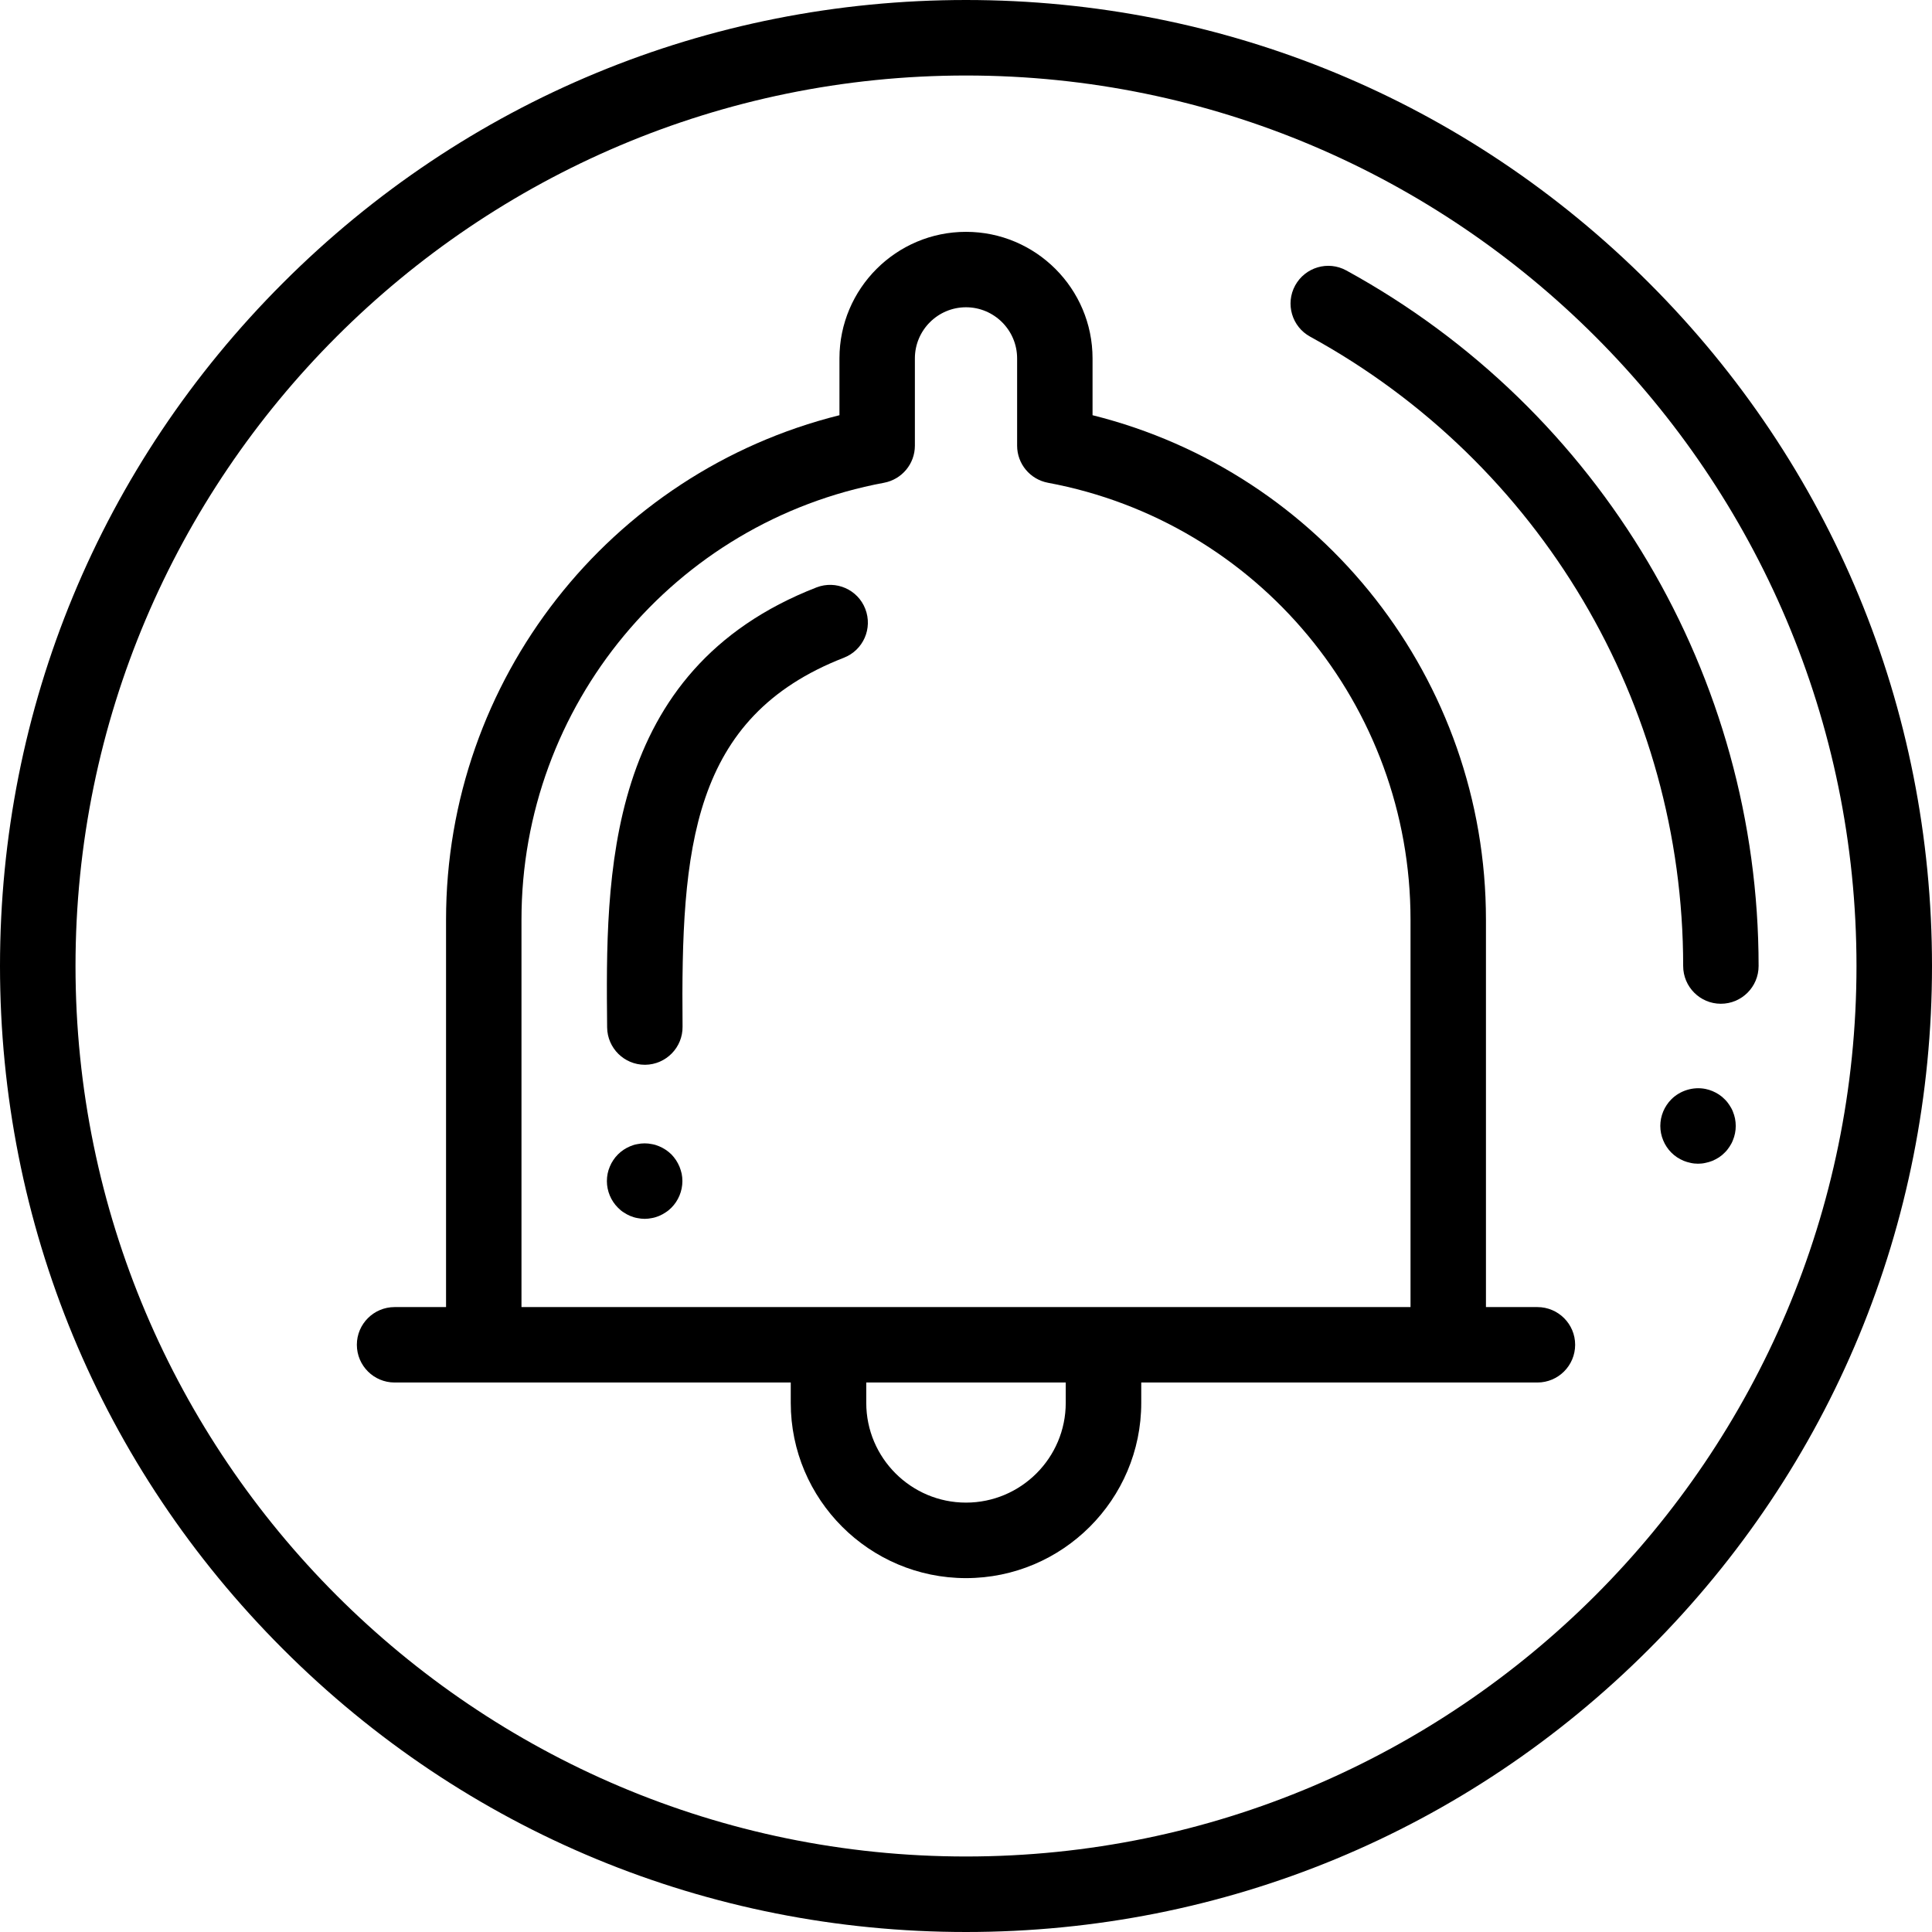
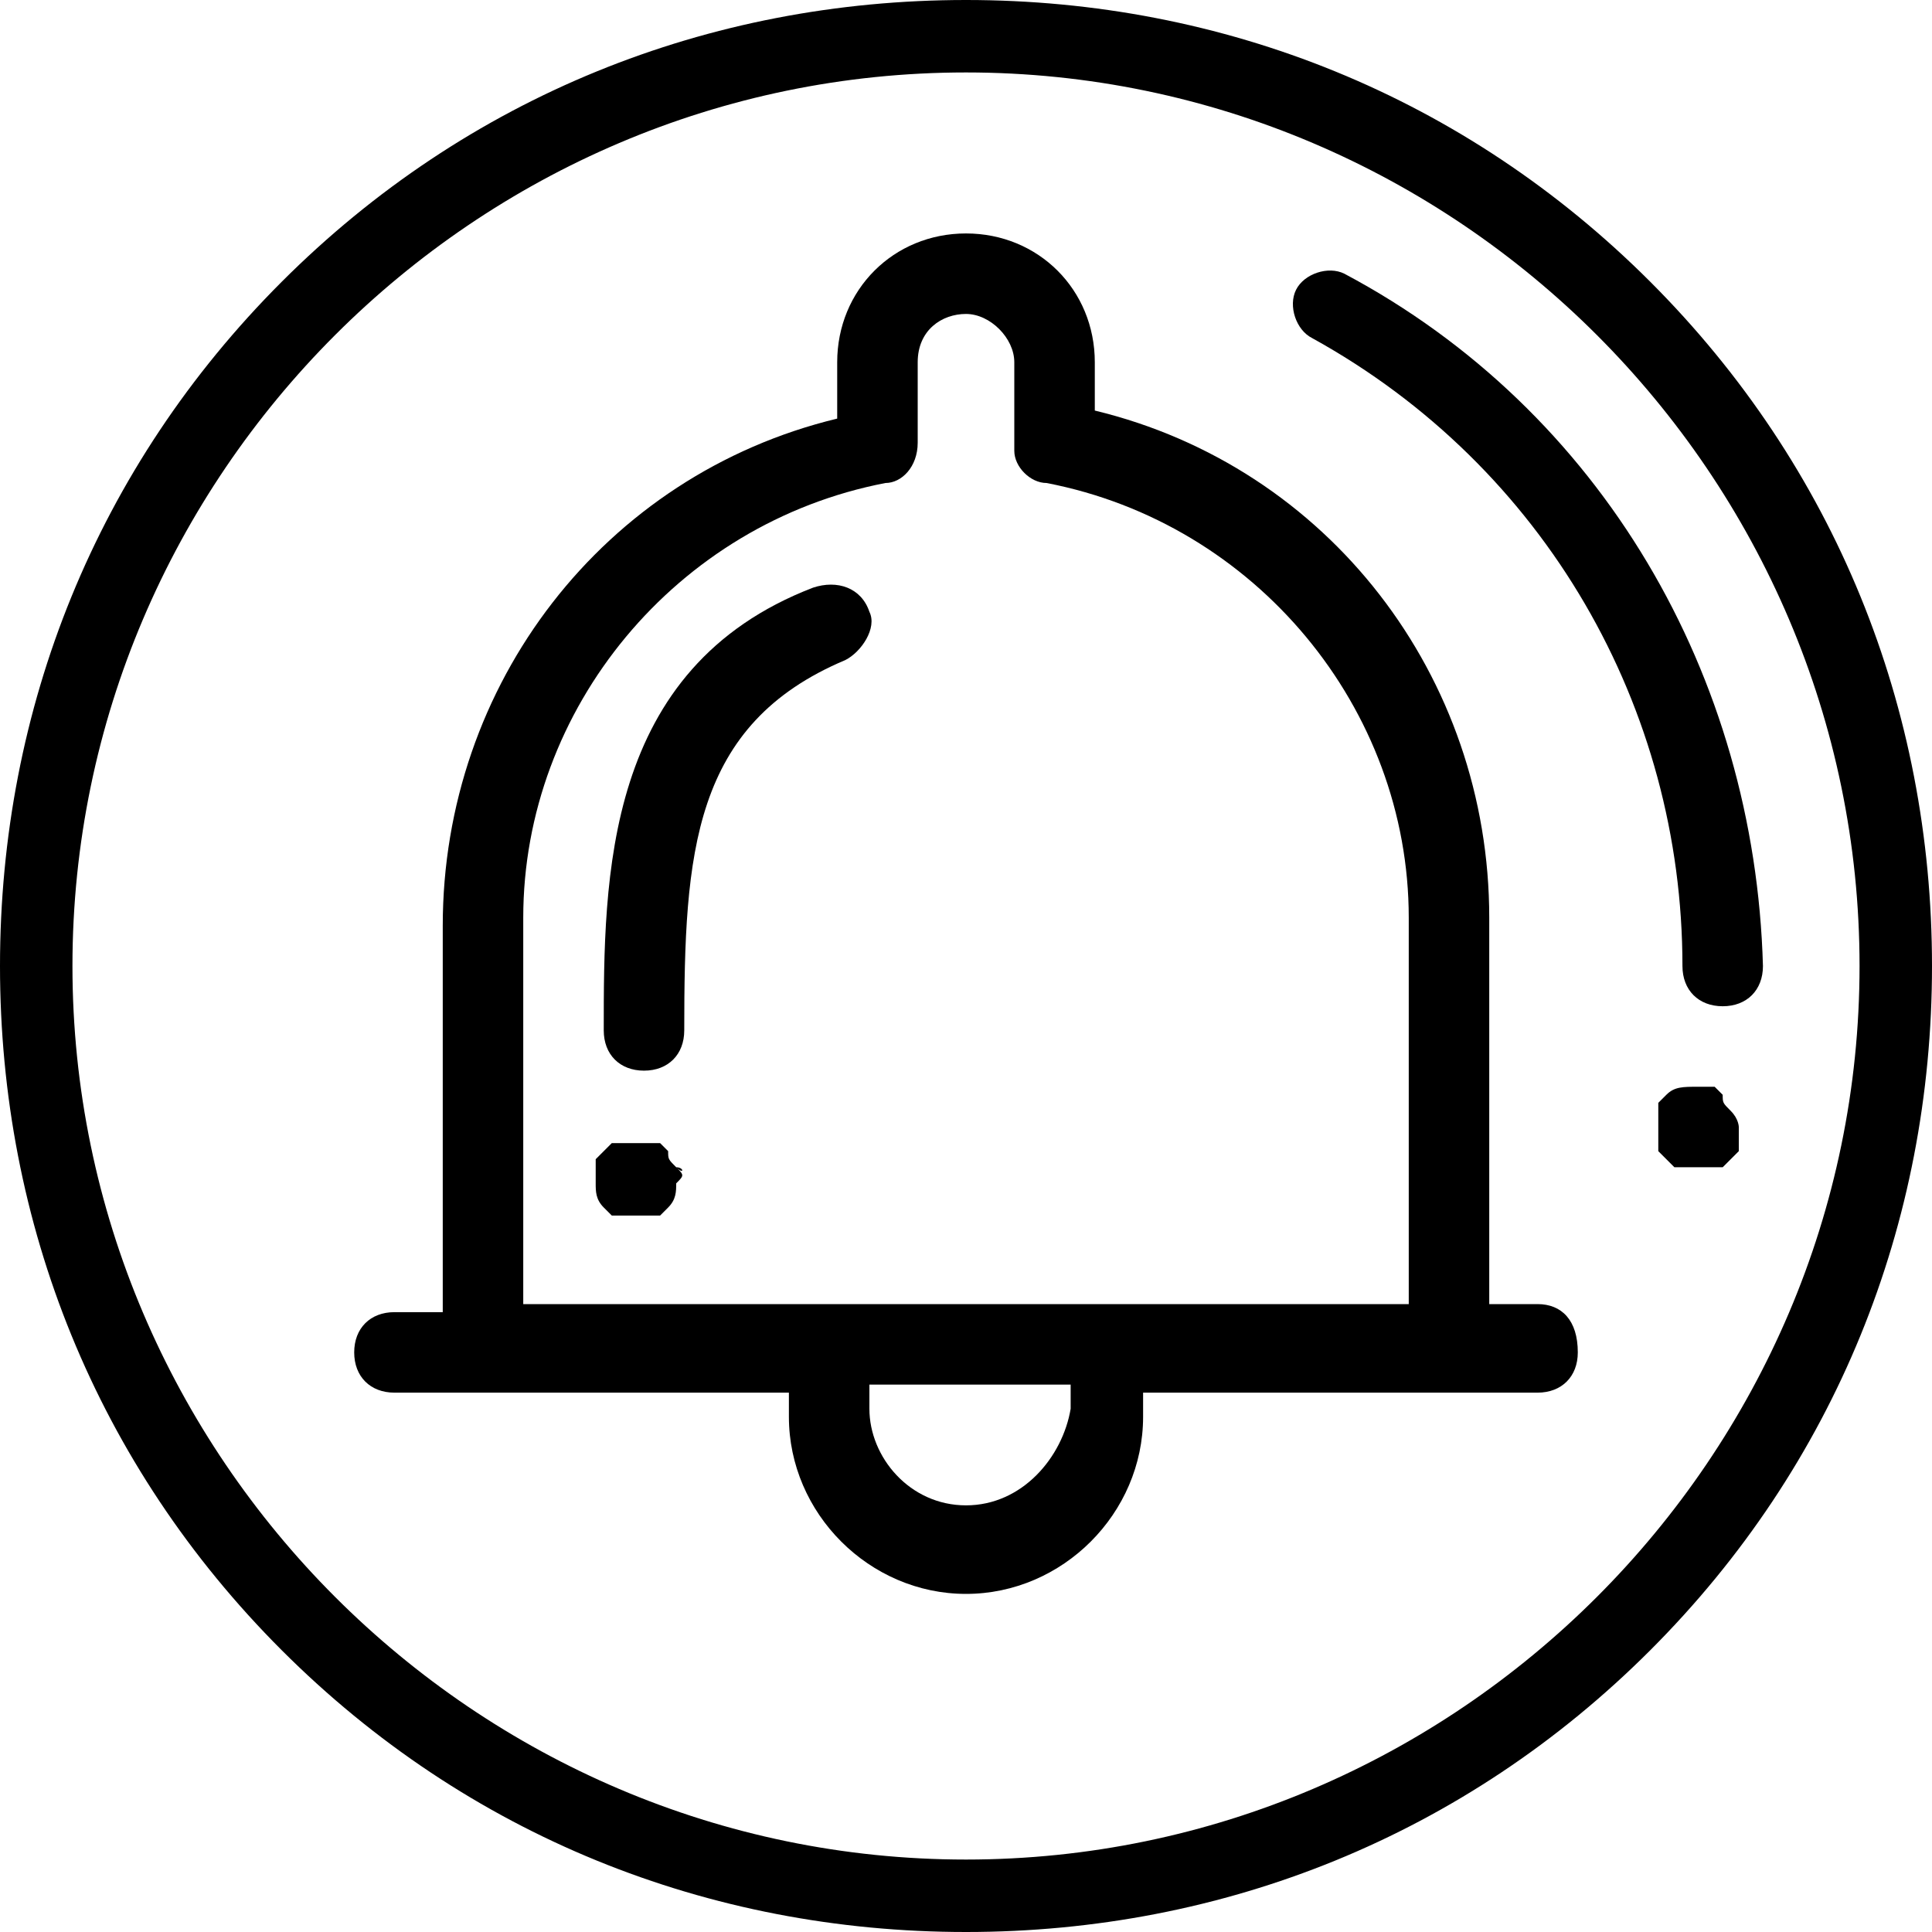
- <svg xmlns="http://www.w3.org/2000/svg" version="1.1" width="24pt" height="24pt" viewBox="0 0 24 24">
-   <g enable-background="new">
-     <clipPath id="cp0">
-       <path transform="matrix(1,0,0,-1,0,24)" d="M 20.485 20.485 C 18.219 22.752 15.205 24 12 24 C 8.795 24 5.781 22.752 3.515 20.485 C 1.248 18.219 0 15.205 0 12 C 0 8.795 1.248 5.781 3.515 3.515 C 5.781 1.248 8.795 0 12 0 C 15.205 0 18.219 1.248 20.485 3.515 C 22.752 5.781 24 8.795 24 12 C 24 15.205 22.752 18.219 20.485 20.485 Z M 12 .938 C 5.9 .938 .938 5.9 .938 12 C .938 18.1 5.9 23.062 12 23.062 C 18.1 23.062 23.062 18.1 23.062 12 C 23.062 5.9 18.1 .938 12 .938 Z " fill-rule="evenodd" />
-     </clipPath>
-     <g clip-path="url(#cp0)">
-       <clipPath id="cp1">
-         <path transform="matrix(1,0,0,-1,0,24)" d="M -69 -1068 L 1194 -1068 L 1194 195 L -69 195 Z " />
+ <svg xmlns="http://www.w3.org/2000/svg" xmlns:xlink="http://www.w3.org/1999/xlink" version="1.1" id="Capa_1" x="0px" y="0px" viewBox="0 0 24 24" style="enable-background:new 0 0 24 24;" xml:space="preserve">
+   <style type="text/css">
+ 	.st0{enable-background:new    ;}
+ 	.st1{clip-path:url(#SVGID_2_);}
+ 	.st2{clip-path:url(#SVGID_4_);}
+ 	.st3{clip-path:url(#SVGID_6_);}
+ 	.st4{clip-path:url(#SVGID_8_);}
+ 	.st5{clip-path:url(#SVGID_10_);}
+ 	.st6{clip-path:url(#SVGID_12_);}
+ 	.st7{clip-path:url(#SVGID_14_);}
+ 	.st8{clip-path:url(#SVGID_16_);}
+ 	.st9{clip-path:url(#SVGID_18_);}
+ 	.st10{clip-path:url(#SVGID_20_);}
+ 	.st11{clip-path:url(#SVGID_22_);}
+ 	.st12{clip-path:url(#SVGID_24_);}
+ </style>
+   <g class="st0">
+     <g>
+       <defs>
+         <path id="SVGID_1_" d="M20.5,3.5C18.2,1.2,15.2,0,12,0S5.8,1.2,3.5,3.5C1.2,5.8,0,8.8,0,12s1.2,6.2,3.5,8.5     C5.8,22.8,8.8,24,12,24s6.2-1.2,8.5-3.5c2.3-2.3,3.5-5.3,3.5-8.5S22.8,5.8,20.5,3.5z M12,23.1c-6.1,0-11.1-5-11.1-11.1     S5.9,0.9,12,0.9s11.1,5,11.1,11.1S18.1,23.1,12,23.1z" />
+       </defs>
+       <clipPath id="SVGID_2_">
+         <use xlink:href="#SVGID_1_" style="overflow:visible;" />
      </clipPath>
-       <g clip-path="url(#cp1)">
-         <path transform="matrix(1,0,0,-1,0,24)" d="M -5 29 L 29 29 L 29 -5 L -5 -5 Z " />
+       <g class="st1">
+         <g>
+           <defs>
+             <rect id="SVGID_3_" x="-69" y="-171" width="1263" height="1263" />
+           </defs>
+           <clipPath id="SVGID_4_">
+             <use xlink:href="#SVGID_3_" style="overflow:visible;" />
+           </clipPath>
+           <g class="st2">
+             <path d="M-5-5h34v34H-5V-5z" />
+           </g>
+         </g>
      </g>
    </g>
-     <clipPath id="cp2">
-       <path transform="matrix(1,0,0,-1,0,24)" d="M 16.725 20.64 C 16.498 20.765 16.214 20.681 16.089 20.454 C 15.965 20.227 16.048 19.942 16.275 19.818 C 19.133 18.252 20.909 15.256 20.909 12 C 20.909 11.741 21.119 11.531 21.377 11.531 C 21.636 11.531 21.846 11.741 21.846 12 C 21.846 15.598 19.884 18.909 16.725 20.64 Z " fill-rule="evenodd" />
-     </clipPath>
-     <g clip-path="url(#cp2)">
-       <clipPath id="cp3">
-         <path transform="matrix(1,0,0,-1,0,24)" d="M -69 -1068 L 1194 -1068 L 1194 195 L -69 195 Z " />
+     <g>
+       <defs>
+         <path id="SVGID_5_" d="M16.7,3.4c-0.2-0.1-0.5,0-0.6,0.2c-0.1,0.2,0,0.5,0.2,0.6c2.9,1.6,4.6,4.6,4.6,7.8c0,0.3,0.2,0.5,0.5,0.5     c0.3,0,0.5-0.2,0.5-0.5C21.8,8.4,19.9,5.1,16.7,3.4z" />
+       </defs>
+       <clipPath id="SVGID_6_">
+         <use xlink:href="#SVGID_5_" style="overflow:visible;" />
      </clipPath>
-       <g clip-path="url(#cp3)">
-         <path transform="matrix(1,0,0,-1,0,24)" d="M 11.031 25.698 L 26.846 25.698 L 26.846 6.531 L 11.031 6.531 Z " />
+       <g class="st3">
+         <g>
+           <defs>
+             <rect id="SVGID_7_" x="-69" y="-171" width="1263" height="1263" />
+           </defs>
+           <clipPath id="SVGID_8_">
+             <use xlink:href="#SVGID_7_" style="overflow:visible;" />
+           </clipPath>
+           <g class="st4">
+             <path d="M11-1.7h15.8v19.2H11V-1.7z" />
+           </g>
+         </g>
      </g>
    </g>
-     <clipPath id="cp4">
-       <path transform="matrix(1,0,0,-1,0,24)" d="M 19.098 7.763 L 18.459 7.763 L 18.459 12.576 C 18.459 15.554 16.426 18.13 13.572 18.842 L 13.572 19.548 C 13.572 20.415 12.867 21.12 12 21.12 C 11.133 21.12 10.428 20.415 10.428 19.548 L 10.428 18.842 C 7.574 18.13 5.541 15.554 5.541 12.576 L 5.541 7.763 L 4.902 7.763 C 4.643 7.763 4.433 7.553 4.433 7.295 C 4.433 7.036 4.643 6.826 4.902 6.826 L 6.01 6.826 L 9.823 6.826 L 9.823 6.573 C 9.823 5.373 10.8 4.396 12 4.396 C 13.2 4.396 14.177 5.373 14.177 6.573 L 14.177 6.826 L 17.99 6.826 L 19.098 6.826 C 19.357 6.826 19.567 7.036 19.567 7.295 C 19.567 7.553 19.357 7.763 19.098 7.763 Z M 12 5.334 C 11.317 5.334 10.761 5.89 10.761 6.573 L 10.761 6.826 L 13.239 6.826 L 13.239 6.573 L 13.239 6.573 C 13.239 5.89 12.683 5.334 12 5.334 Z M 17.522 7.763 L 13.708 7.763 L 10.292 7.763 L 6.478 7.763 L 6.478 12.576 C 6.478 15.235 8.373 17.517 10.982 18.003 C 11.204 18.045 11.365 18.238 11.365 18.464 L 11.365 19.548 C 11.365 19.898 11.65 20.183 12 20.183 C 12.35 20.183 12.635 19.898 12.635 19.548 L 12.635 18.464 C 12.635 18.238 12.796 18.045 13.018 18.003 C 15.627 17.517 17.522 15.235 17.522 12.576 L 17.522 7.763 Z " fill-rule="evenodd" />
-     </clipPath>
-     <g clip-path="url(#cp4)">
-       <clipPath id="cp5">
-         <path transform="matrix(1,0,0,-1,0,24)" d="M -69 -1068 L 1194 -1068 L 1194 195 L -69 195 Z " />
+     <g>
+       <defs>
+         <path id="SVGID_9_" d="M19.1,16.2h-0.6v-4.8c0-3-2-5.6-4.9-6.3V4.5c0-0.9-0.7-1.6-1.6-1.6s-1.6,0.7-1.6,1.6v0.7     c-2.9,0.7-4.9,3.3-4.9,6.3v4.8H4.9c-0.3,0-0.5,0.2-0.5,0.5c0,0.3,0.2,0.5,0.5,0.5H6h3.8v0.3c0,1.2,1,2.2,2.2,2.2s2.2-1,2.2-2.2     v-0.3H18h1.1c0.3,0,0.5-0.2,0.5-0.5C19.6,16.4,19.4,16.2,19.1,16.2z M12,18.7c-0.7,0-1.2-0.6-1.2-1.2v-0.3h2.5v0.3h0     C13.2,18.1,12.7,18.7,12,18.7z M17.5,16.2h-3.8h-3.4H6.5v-4.8C6.5,8.8,8.4,6.5,11,6c0.2,0,0.4-0.2,0.4-0.5V4.5     c0-0.4,0.3-0.6,0.6-0.6s0.6,0.3,0.6,0.6v1.1C12.6,5.8,12.8,6,13,6c2.6,0.5,4.5,2.8,4.5,5.4V16.2z" />
+       </defs>
+       <clipPath id="SVGID_10_">
+         <use xlink:href="#SVGID_9_" style="overflow:visible;" />
      </clipPath>
-       <g clip-path="url(#cp5)">
-         <path transform="matrix(1,0,0,-1,0,24)" d="M -.567 26.12 L 24.567 26.12 L 24.567 -.604 L -.567 -.604 Z " />
+       <g class="st5">
+         <g>
+           <defs>
+             <rect id="SVGID_11_" x="-69" y="-171" width="1263" height="1263" />
+           </defs>
+           <clipPath id="SVGID_12_">
+             <use xlink:href="#SVGID_11_" style="overflow:visible;" />
+           </clipPath>
+           <g class="st6">
+             <path d="M-0.6-2.1h25.1v26.7H-0.6V-2.1z" />
+           </g>
+         </g>
      </g>
    </g>
-     <clipPath id="cp6">
-       <path transform="matrix(1,0,0,-1,0,24)" d="M 21.526 10.193 C 21.515 10.221 21.5 10.248 21.483 10.273 C 21.466 10.299 21.447 10.323 21.425 10.344 C 21.404 10.366 21.38 10.386 21.354 10.403 C 21.329 10.42 21.301 10.434 21.273 10.446 C 21.245 10.458 21.215 10.467 21.185 10.473 C 21.033 10.503 20.871 10.453 20.762 10.344 C 20.741 10.323 20.721 10.299 20.704 10.273 C 20.687 10.248 20.673 10.221 20.661 10.193 C 20.649 10.164 20.64 10.134 20.634 10.105 C 20.628 10.074 20.625 10.043 20.625 10.013 C 20.625 9.982 20.628 9.952 20.634 9.922 C 20.64 9.892 20.649 9.862 20.661 9.834 C 20.673 9.805 20.687 9.778 20.704 9.753 C 20.721 9.727 20.741 9.703 20.762 9.682 C 20.784 9.66 20.808 9.64 20.834 9.623 C 20.859 9.607 20.886 9.592 20.915 9.58 C 20.943 9.569 20.972 9.56 21.002 9.554 C 21.032 9.547 21.063 9.544 21.094 9.544 C 21.124 9.544 21.155 9.547 21.185 9.554 C 21.215 9.56 21.245 9.569 21.273 9.58 C 21.301 9.592 21.328 9.607 21.354 9.623 C 21.38 9.64 21.404 9.66 21.425 9.682 C 21.447 9.703 21.466 9.727 21.483 9.753 C 21.5 9.778 21.515 9.805 21.526 9.834 C 21.538 9.862 21.547 9.892 21.553 9.922 C 21.559 9.952 21.562 9.982 21.562 10.013 C 21.562 10.043 21.559 10.074 21.553 10.105 C 21.547 10.134 21.538 10.164 21.526 10.193 Z " fill-rule="evenodd" />
-     </clipPath>
-     <g clip-path="url(#cp6)">
-       <clipPath id="cp7">
-         <path transform="matrix(1,0,0,-1,0,24)" d="M -69 -1068 L 1194 -1068 L 1194 195 L -69 195 Z " />
+     <g>
+       <defs>
+         <path id="SVGID_13_" d="M21.5,13.8C21.5,13.8,21.5,13.8,21.5,13.8c-0.1-0.1-0.1-0.1-0.1-0.2c0,0,0,0-0.1-0.1c0,0-0.1,0-0.1,0     c0,0-0.1,0-0.1,0c-0.2,0-0.3,0-0.4,0.1c0,0,0,0-0.1,0.1c0,0,0,0.1,0,0.1c0,0,0,0.1,0,0.1c0,0,0,0.1,0,0.1s0,0.1,0,0.1     c0,0,0,0.1,0,0.1c0,0,0,0.1,0,0.1c0,0,0,0,0.1,0.1c0,0,0,0,0.1,0.1c0,0,0.1,0,0.1,0c0,0,0.1,0,0.1,0s0.1,0,0.1,0c0,0,0.1,0,0.1,0     s0.1,0,0.1,0c0,0,0.1,0,0.1,0c0,0,0,0,0.1-0.1c0,0,0,0,0.1-0.1c0,0,0-0.1,0-0.1c0,0,0-0.1,0-0.1s0-0.1,0-0.1S21.6,13.9,21.5,13.8     C21.5,13.9,21.5,13.8,21.5,13.8z" />
+       </defs>
+       <clipPath id="SVGID_14_">
+         <use xlink:href="#SVGID_13_" style="overflow:visible;" />
      </clipPath>
-       <g clip-path="url(#cp7)">
-         <path transform="matrix(1,0,0,-1,0,24)" d="M 15.625 15.482 L 26.562 15.482 L 26.562 4.544 L 15.625 4.544 Z " />
+       <g class="st7">
+         <g>
+           <defs>
+             <rect id="SVGID_15_" x="-69" y="-171" width="1263" height="1263" />
+           </defs>
+           <clipPath id="SVGID_16_">
+             <use xlink:href="#SVGID_15_" style="overflow:visible;" />
+           </clipPath>
+           <g class="st8">
+             <path d="M15.6,8.5h10.9v10.9H15.6V8.5z" />
+           </g>
+         </g>
      </g>
    </g>
-     <clipPath id="cp8">
-       <path transform="matrix(1,0,0,-1,0,24)" d="M 10.143 16.703 C 7.498 15.674 7.524 13.11 7.542 11.237 C 7.545 10.98 7.754 10.773 8.011 10.773 C 8.012 10.773 8.014 10.773 8.015 10.773 C 8.274 10.776 8.482 10.988 8.479 11.247 C 8.458 13.465 8.589 15.092 10.482 15.829 C 10.724 15.923 10.843 16.194 10.749 16.436 C 10.656 16.677 10.384 16.796 10.143 16.703 Z " fill-rule="evenodd" />
-     </clipPath>
-     <g clip-path="url(#cp8)">
-       <clipPath id="cp9">
-         <path transform="matrix(1,0,0,-1,0,24)" d="M -69 -1068 L 1194 -1068 L 1194 195 L -69 195 Z " />
+     <g>
+       <defs>
+         <path id="SVGID_17_" d="M10.1,7.3c-2.6,1-2.6,3.6-2.6,5.5c0,0.3,0.2,0.5,0.5,0.5c0,0,0,0,0,0c0.3,0,0.5-0.2,0.5-0.5     c0-2.2,0.1-3.8,2-4.6c0.2-0.1,0.4-0.4,0.3-0.6C10.7,7.3,10.4,7.2,10.1,7.3z" />
+       </defs>
+       <clipPath id="SVGID_18_">
+         <use xlink:href="#SVGID_17_" style="overflow:visible;" />
      </clipPath>
-       <g clip-path="url(#cp9)">
-         <path transform="matrix(1,0,0,-1,0,24)" d="M 2.539 21.735 L 15.781 21.735 L 15.781 5.773 L 2.539 5.773 Z " />
+       <g class="st9">
+         <g>
+           <defs>
+             <rect id="SVGID_19_" x="-69" y="-171" width="1263" height="1263" />
+           </defs>
+           <clipPath id="SVGID_20_">
+             <use xlink:href="#SVGID_19_" style="overflow:visible;" />
+           </clipPath>
+           <g class="st10">
+             <path d="M2.5,2.3h13.2v16H2.5V2.3z" />
+           </g>
+         </g>
      </g>
    </g>
-     <clipPath id="cp10">
-       <path transform="matrix(1,0,0,-1,0,24)" d="M 8.441 9.507 C 8.429 9.536 8.414 9.563 8.398 9.588 C 8.381 9.614 8.361 9.638 8.34 9.66 C 8.318 9.681 8.294 9.701 8.268 9.718 C 8.243 9.735 8.215 9.749 8.187 9.761 C 8.159 9.773 8.13 9.782 8.1 9.787 C 8.039 9.8 7.977 9.8 7.916 9.787 C 7.886 9.782 7.857 9.773 7.829 9.761 C 7.801 9.749 7.773 9.735 7.748 9.718 C 7.722 9.701 7.698 9.681 7.677 9.66 C 7.655 9.638 7.635 9.614 7.618 9.588 C 7.601 9.563 7.587 9.536 7.575 9.507 C 7.563 9.479 7.554 9.45 7.548 9.42 C 7.542 9.39 7.539 9.359 7.539 9.328 C 7.539 9.205 7.589 9.084 7.677 8.997 C 7.698 8.975 7.722 8.955 7.748 8.939 C 7.773 8.922 7.801 8.907 7.829 8.895 C 7.857 8.884 7.886 8.874 7.916 8.869 C 7.947 8.863 7.978 8.859 8.008 8.859 C 8.039 8.859 8.07 8.863 8.1 8.869 C 8.13 8.874 8.159 8.884 8.187 8.895 C 8.216 8.907 8.243 8.922 8.268 8.939 C 8.294 8.955 8.318 8.975 8.34 8.997 C 8.427 9.084 8.477 9.205 8.477 9.328 C 8.477 9.359 8.474 9.39 8.468 9.42 C 8.461 9.45 8.452 9.479 8.441 9.507 Z " fill-rule="evenodd" />
-     </clipPath>
-     <g clip-path="url(#cp10)">
-       <clipPath id="cp11">
-         <path transform="matrix(1,0,0,-1,0,24)" d="M -69 -1068 L 1194 -1068 L 1194 195 L -69 195 Z " />
+     <g>
+       <defs>
+         <path id="SVGID_21_" d="M8.4,14.5C8.4,14.5,8.4,14.4,8.4,14.5c-0.1-0.1-0.1-0.1-0.1-0.2c0,0,0,0-0.1-0.1c0,0-0.1,0-0.1,0     c0,0-0.1,0-0.1,0c-0.1,0-0.1,0-0.2,0c0,0-0.1,0-0.1,0c0,0-0.1,0-0.1,0c0,0,0,0-0.1,0.1c0,0,0,0-0.1,0.1c0,0,0,0.1,0,0.1     c0,0,0,0.1,0,0.1c0,0,0,0.1,0,0.1c0,0.1,0,0.2,0.1,0.3c0,0,0,0,0.1,0.1c0,0,0.1,0,0.1,0c0,0,0.1,0,0.1,0c0,0,0.1,0,0.1,0     s0.1,0,0.1,0c0,0,0.1,0,0.1,0c0,0,0.1,0,0.1,0c0,0,0,0,0.1-0.1c0.1-0.1,0.1-0.2,0.1-0.3C8.5,14.6,8.5,14.6,8.4,14.5     C8.5,14.6,8.5,14.5,8.4,14.5z" />
+       </defs>
+       <clipPath id="SVGID_22_">
+         <use xlink:href="#SVGID_21_" style="overflow:visible;" />
      </clipPath>
-       <g clip-path="url(#cp11)">
-         <path transform="matrix(1,0,0,-1,0,24)" d="M 2.539 14.797 L 13.477 14.797 L 13.477 3.859 L 2.539 3.859 Z " />
+       <g class="st11">
+         <g>
+           <defs>
+             <rect id="SVGID_23_" x="-69" y="-171" width="1263" height="1263" />
+           </defs>
+           <clipPath id="SVGID_24_">
+             <use xlink:href="#SVGID_23_" style="overflow:visible;" />
+           </clipPath>
+           <g class="st12">
+             <path d="M2.5,9.2h10.9v10.9H2.5V9.2z" />
+           </g>
+         </g>
      </g>
    </g>
  </g>
</svg>
